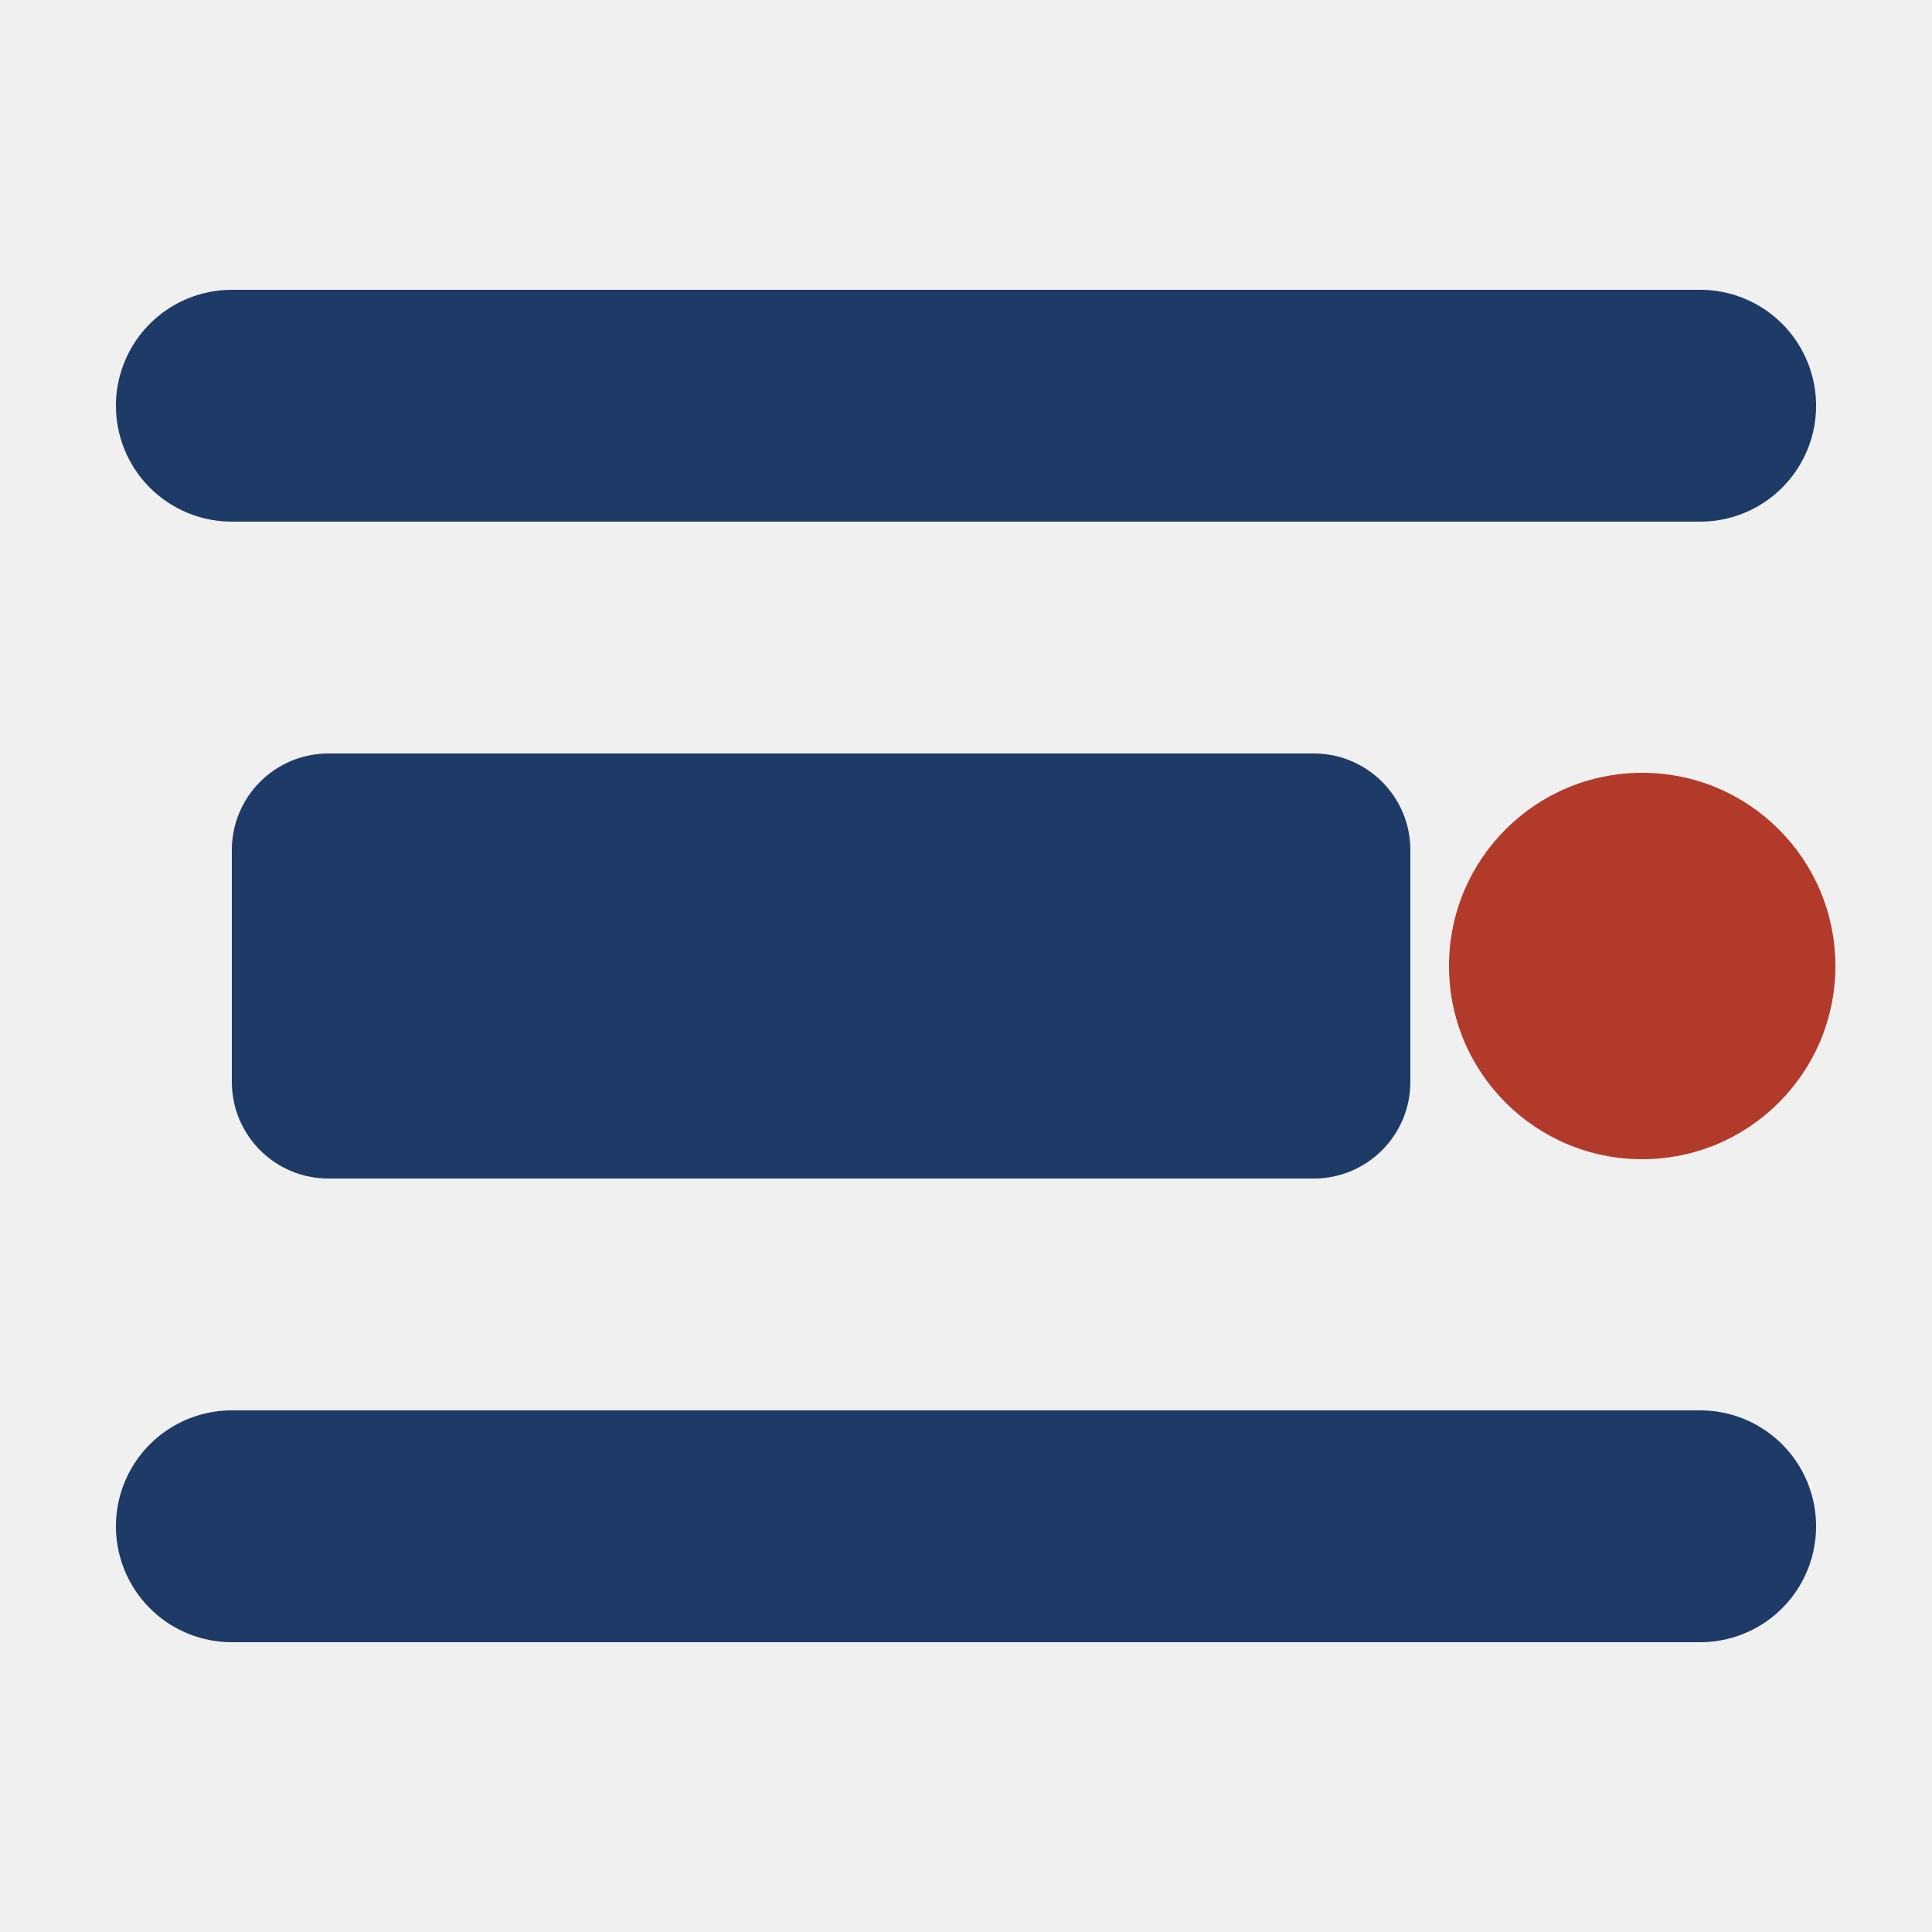
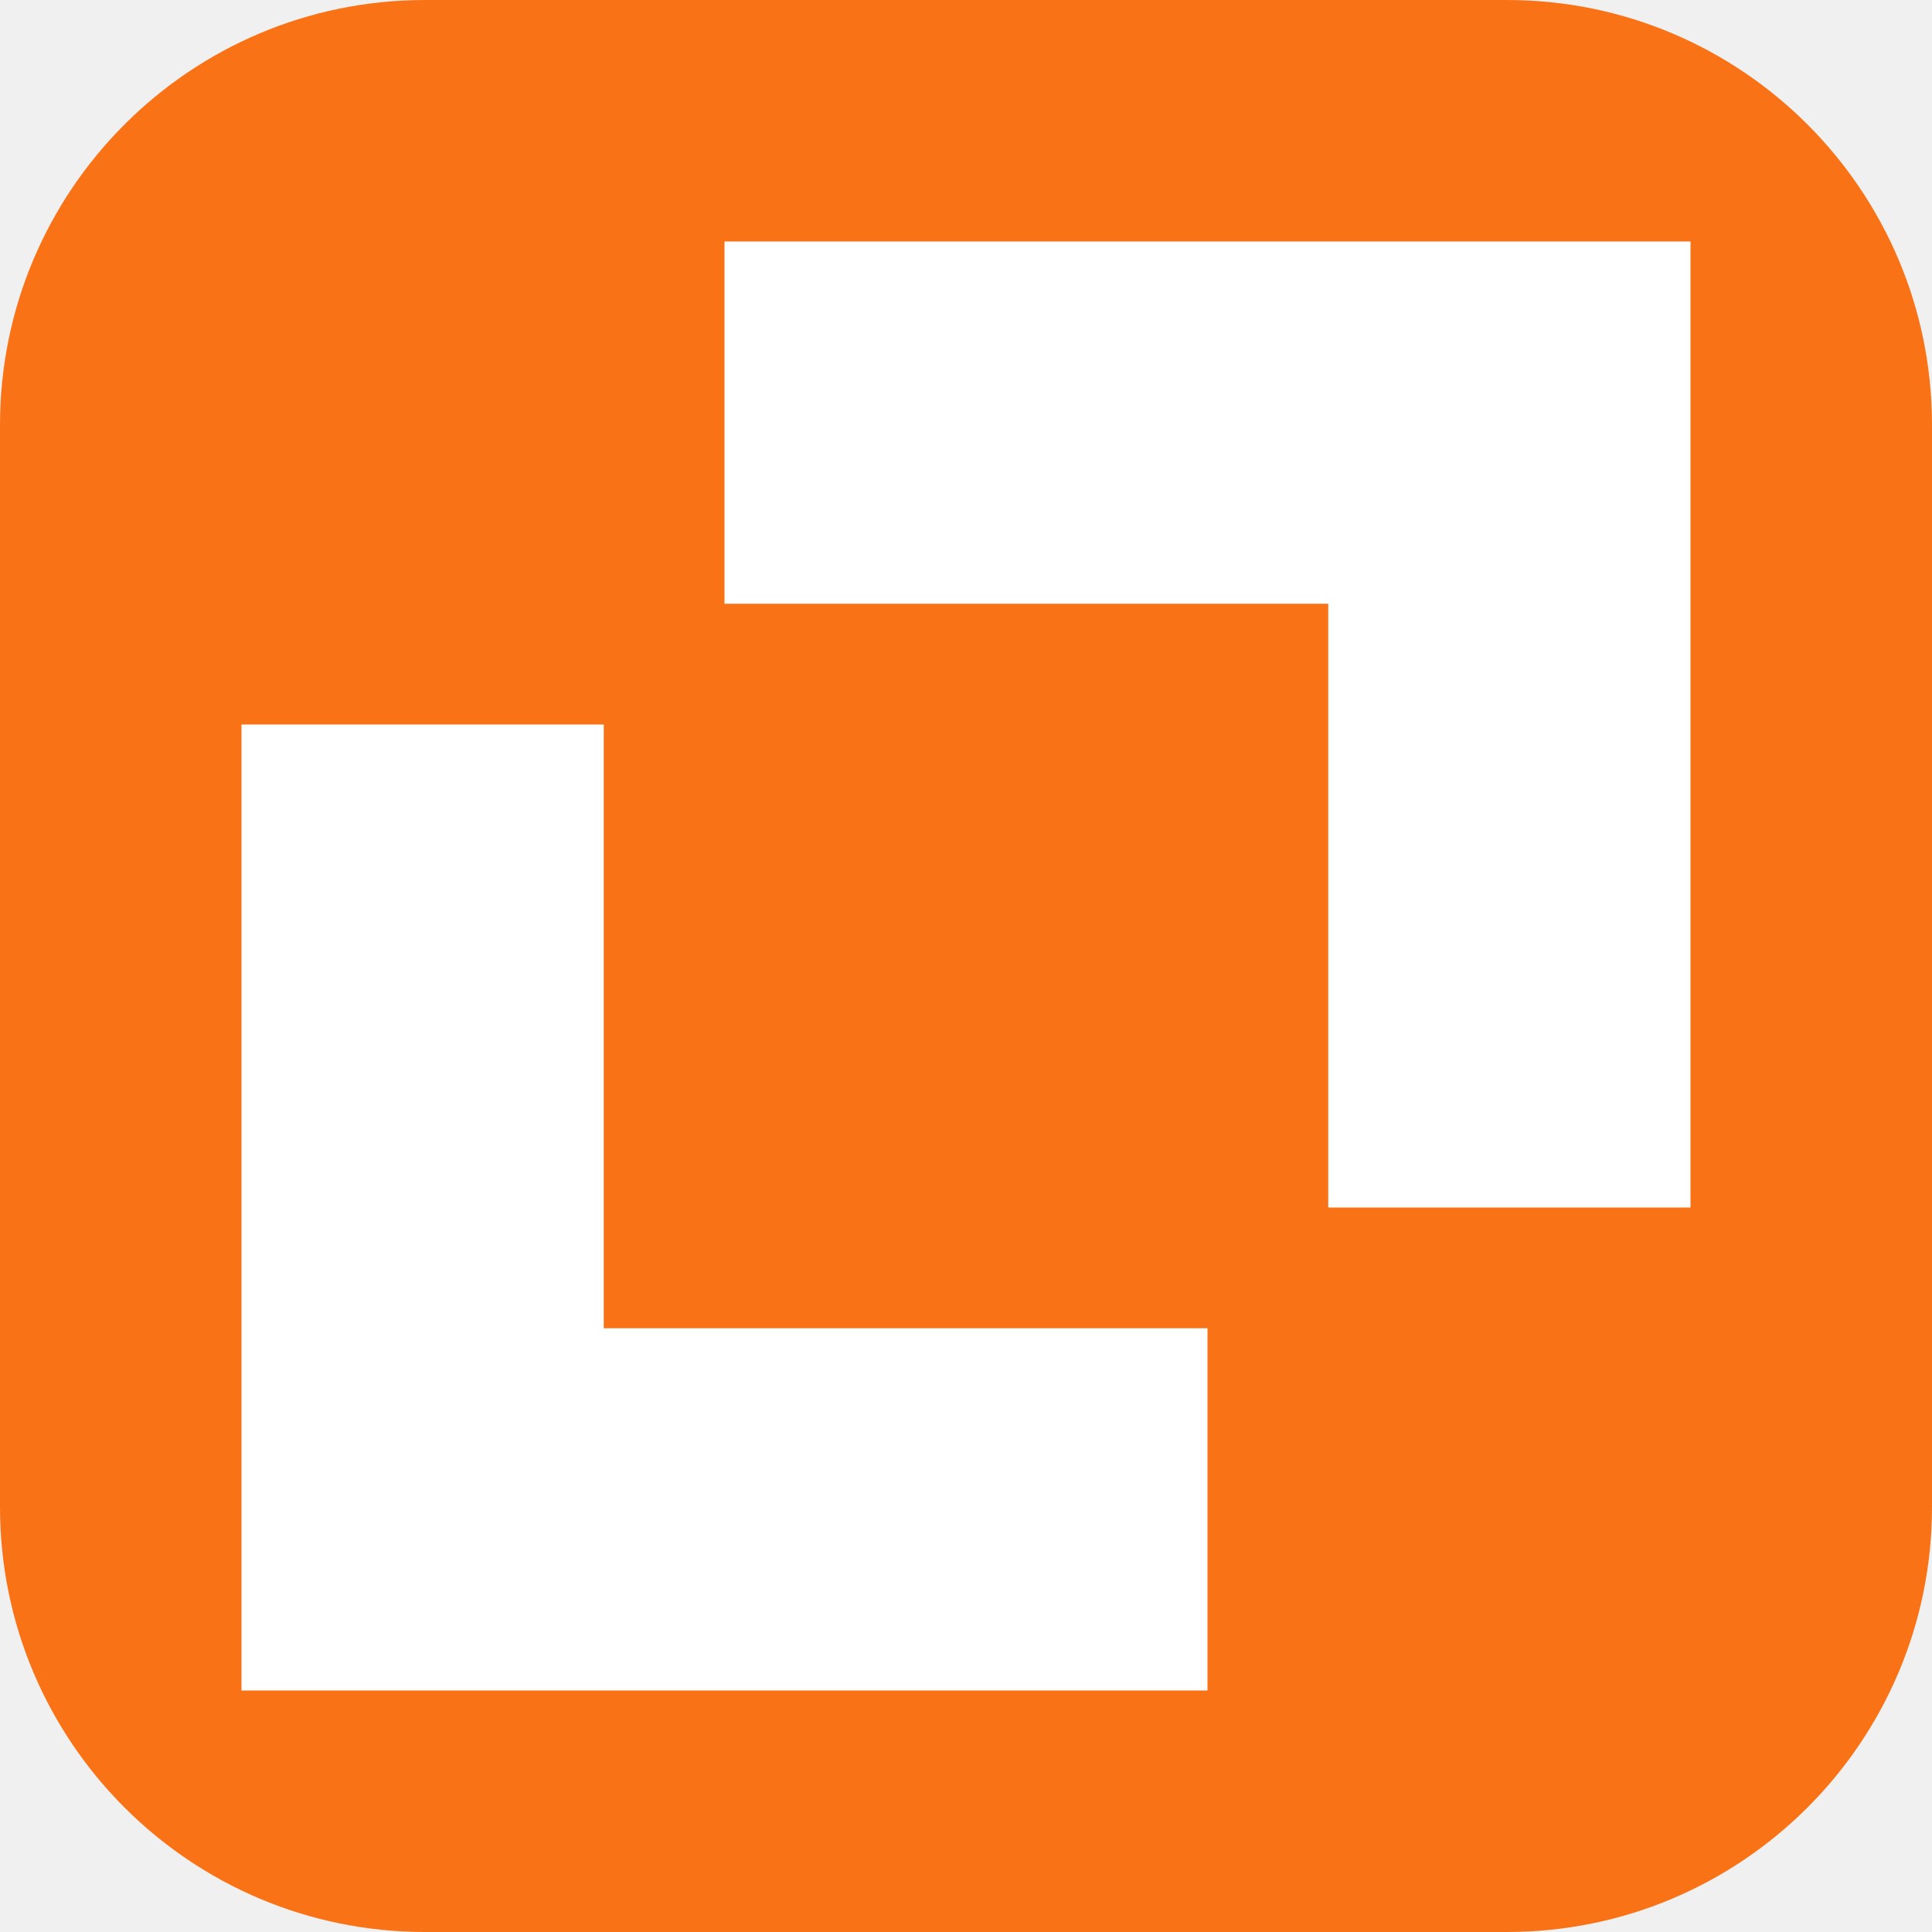
- <svg xmlns="http://www.w3.org/2000/svg" viewBox="0 0 100 100" width="32" height="32">
-   <line x1="12" y1="21" x2="88" y2="21" stroke="#1e3a66" stroke-width="12" stroke-linecap="round" />
-   <rect x="12" y="39" width="61" height="22" rx="5" fill="#1e3a66" />
-   <circle cx="85" cy="50" r="10" fill="#b23a2a" />
-   <line x1="12" y1="79" x2="88" y2="79" stroke="#1e3a66" stroke-width="12" stroke-linecap="round" />
+ <svg xmlns="http://www.w3.org/2000/svg" viewBox="0 0 16 16" width="16" height="16">
+   <rect width="16" height="16" rx="3.52" fill="#f97316" />
+   <path d="M6 2h8v3H6zM11 2h3v8h-3zM2 6h3v8H2zM2 11h8v3H2z" fill="#fff" />
</svg>
